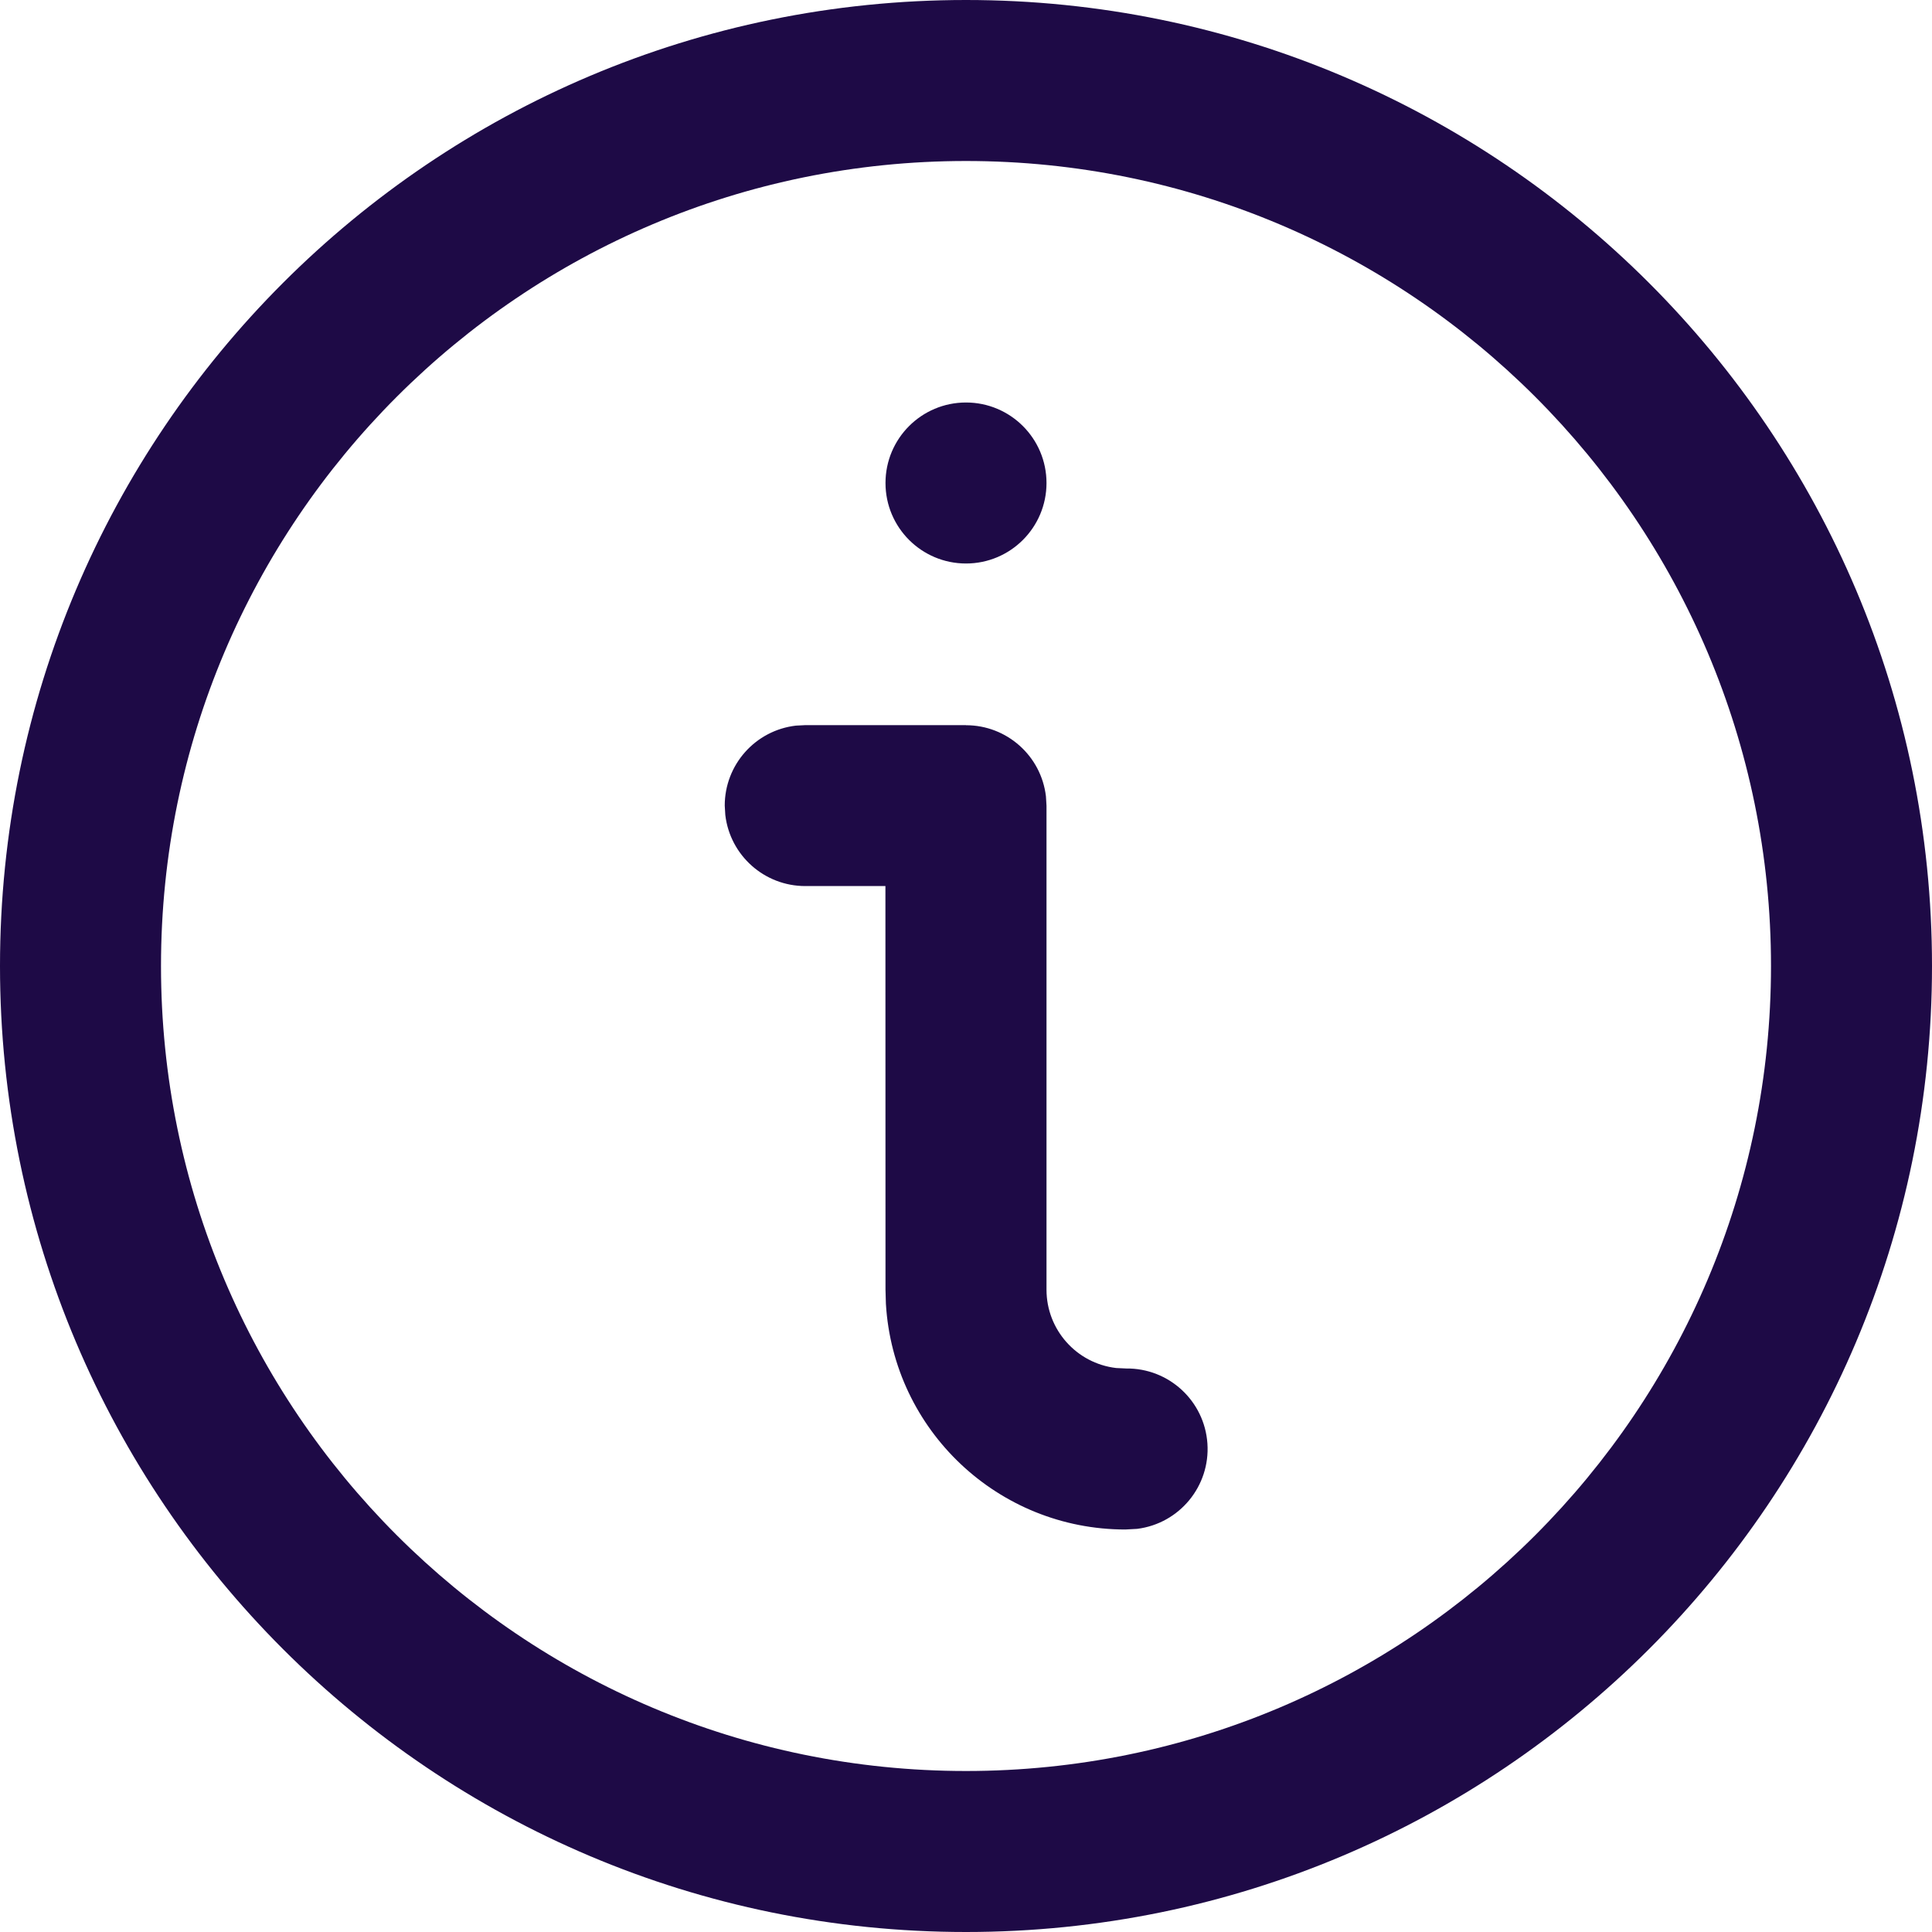
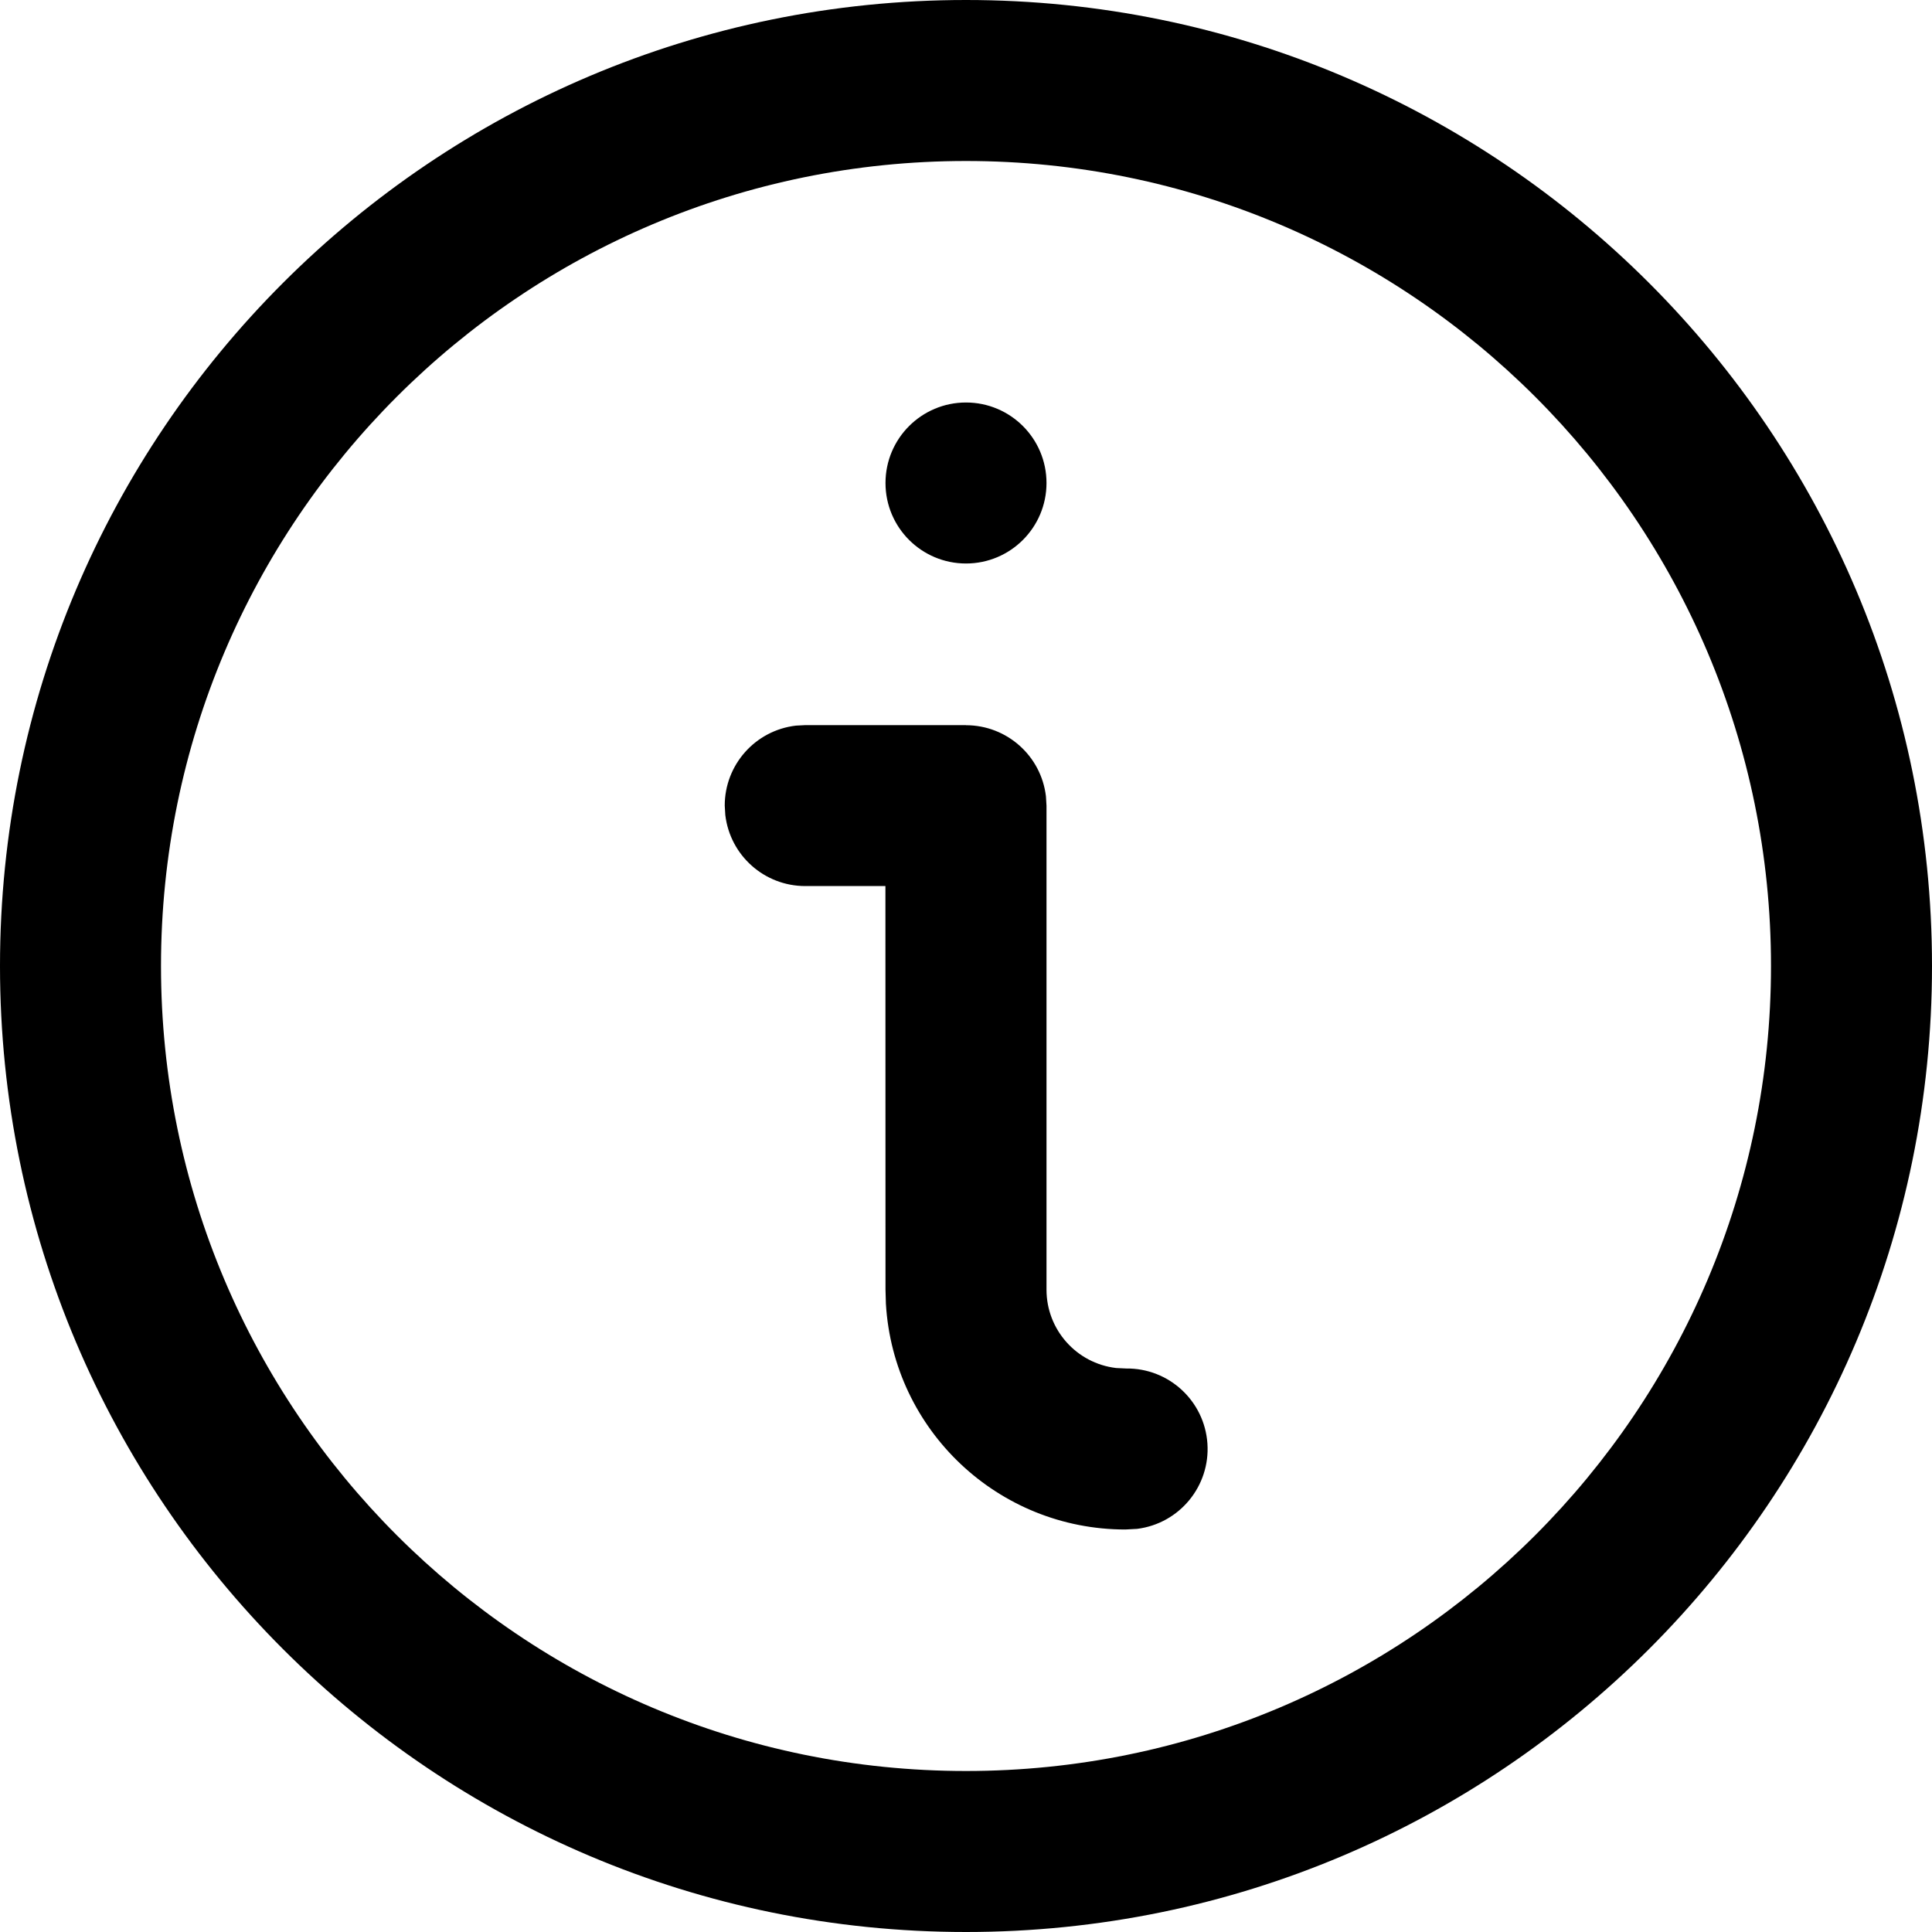
<svg xmlns="http://www.w3.org/2000/svg" width="24" height="24" class="customer-ui__icon">
  <g stroke="none" stroke-width="1" fill="inherit" fill-rule="evenodd">
    <path fill="none" d="M0 0h24v24H0z" />
-     <path d="M12 0c6.627 0 12 5.373 12 12s-5.373 12-12 12S0 18.627 0 12 5.373 0 12 0zm0 2C6.477 2 2 6.477 2 12s4.477 10 10 10 10-4.477 10-10S17.523 2 12 2zm0 7.009a1 1 0 01.993.883l.007.117v6.012a.98.98 0 00.865.973l.125.006a1 1 0 01.137 1.992l-.148.008a2.98 2.98 0 01-2.974-2.804L11 16.02l-.001-5.013h-.996a1 1 0 01-.993-.883l-.007-.116a1 1 0 01.884-.994l.116-.006H12zM12 5a1 1 0 110 2 1 1 0 010-2z" fill="#1E0A46" fill-rule="nonzero" />
+     <path d="M12 0c6.627 0 12 5.373 12 12s-5.373 12-12 12S0 18.627 0 12 5.373 0 12 0zm0 2C6.477 2 2 6.477 2 12s4.477 10 10 10 10-4.477 10-10S17.523 2 12 2zm0 7.009a1 1 0 01.993.883l.007.117v6.012a.98.98 0 00.865.973l.125.006a1 1 0 01.137 1.992l-.148.008a2.98 2.98 0 01-2.974-2.804L11 16.02l-.001-5.013h-.996a1 1 0 01-.993-.883l-.007-.116a1 1 0 01.884-.994l.116-.006H12zM12 5a1 1 0 110 2 1 1 0 010-2z" fill="inherit" fill-rule="nonzero" />
  </g>
</svg>
